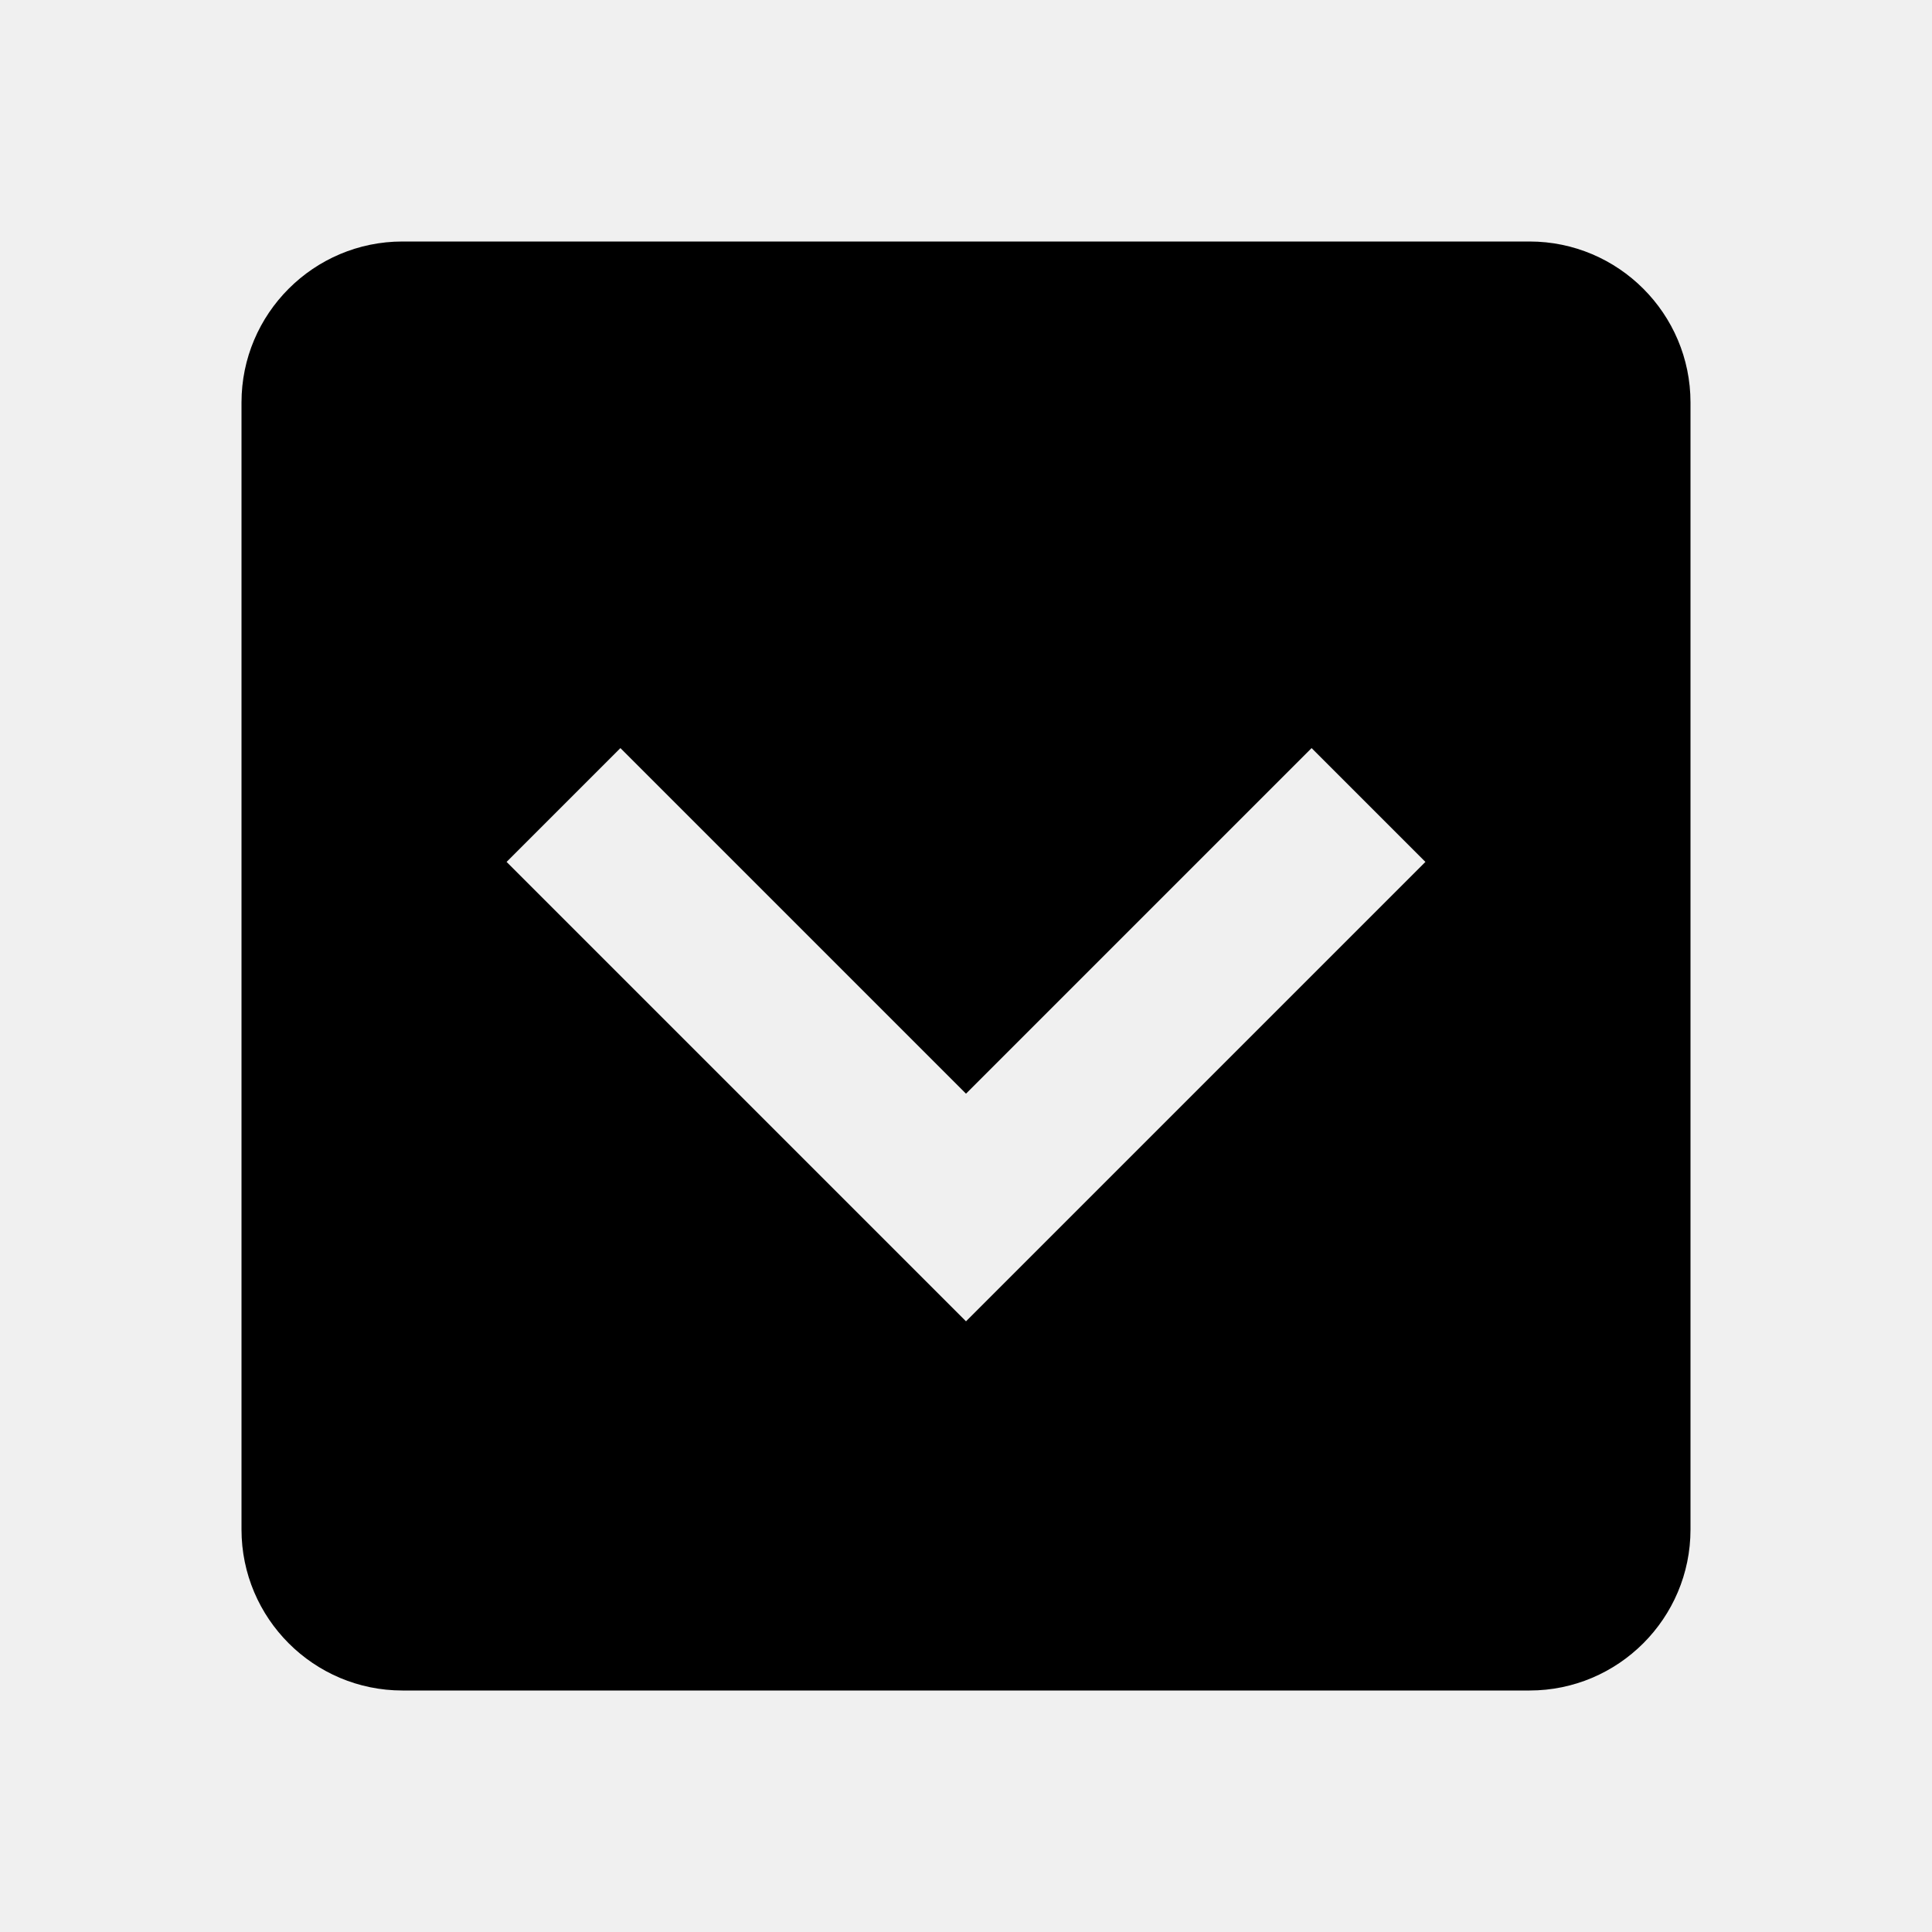
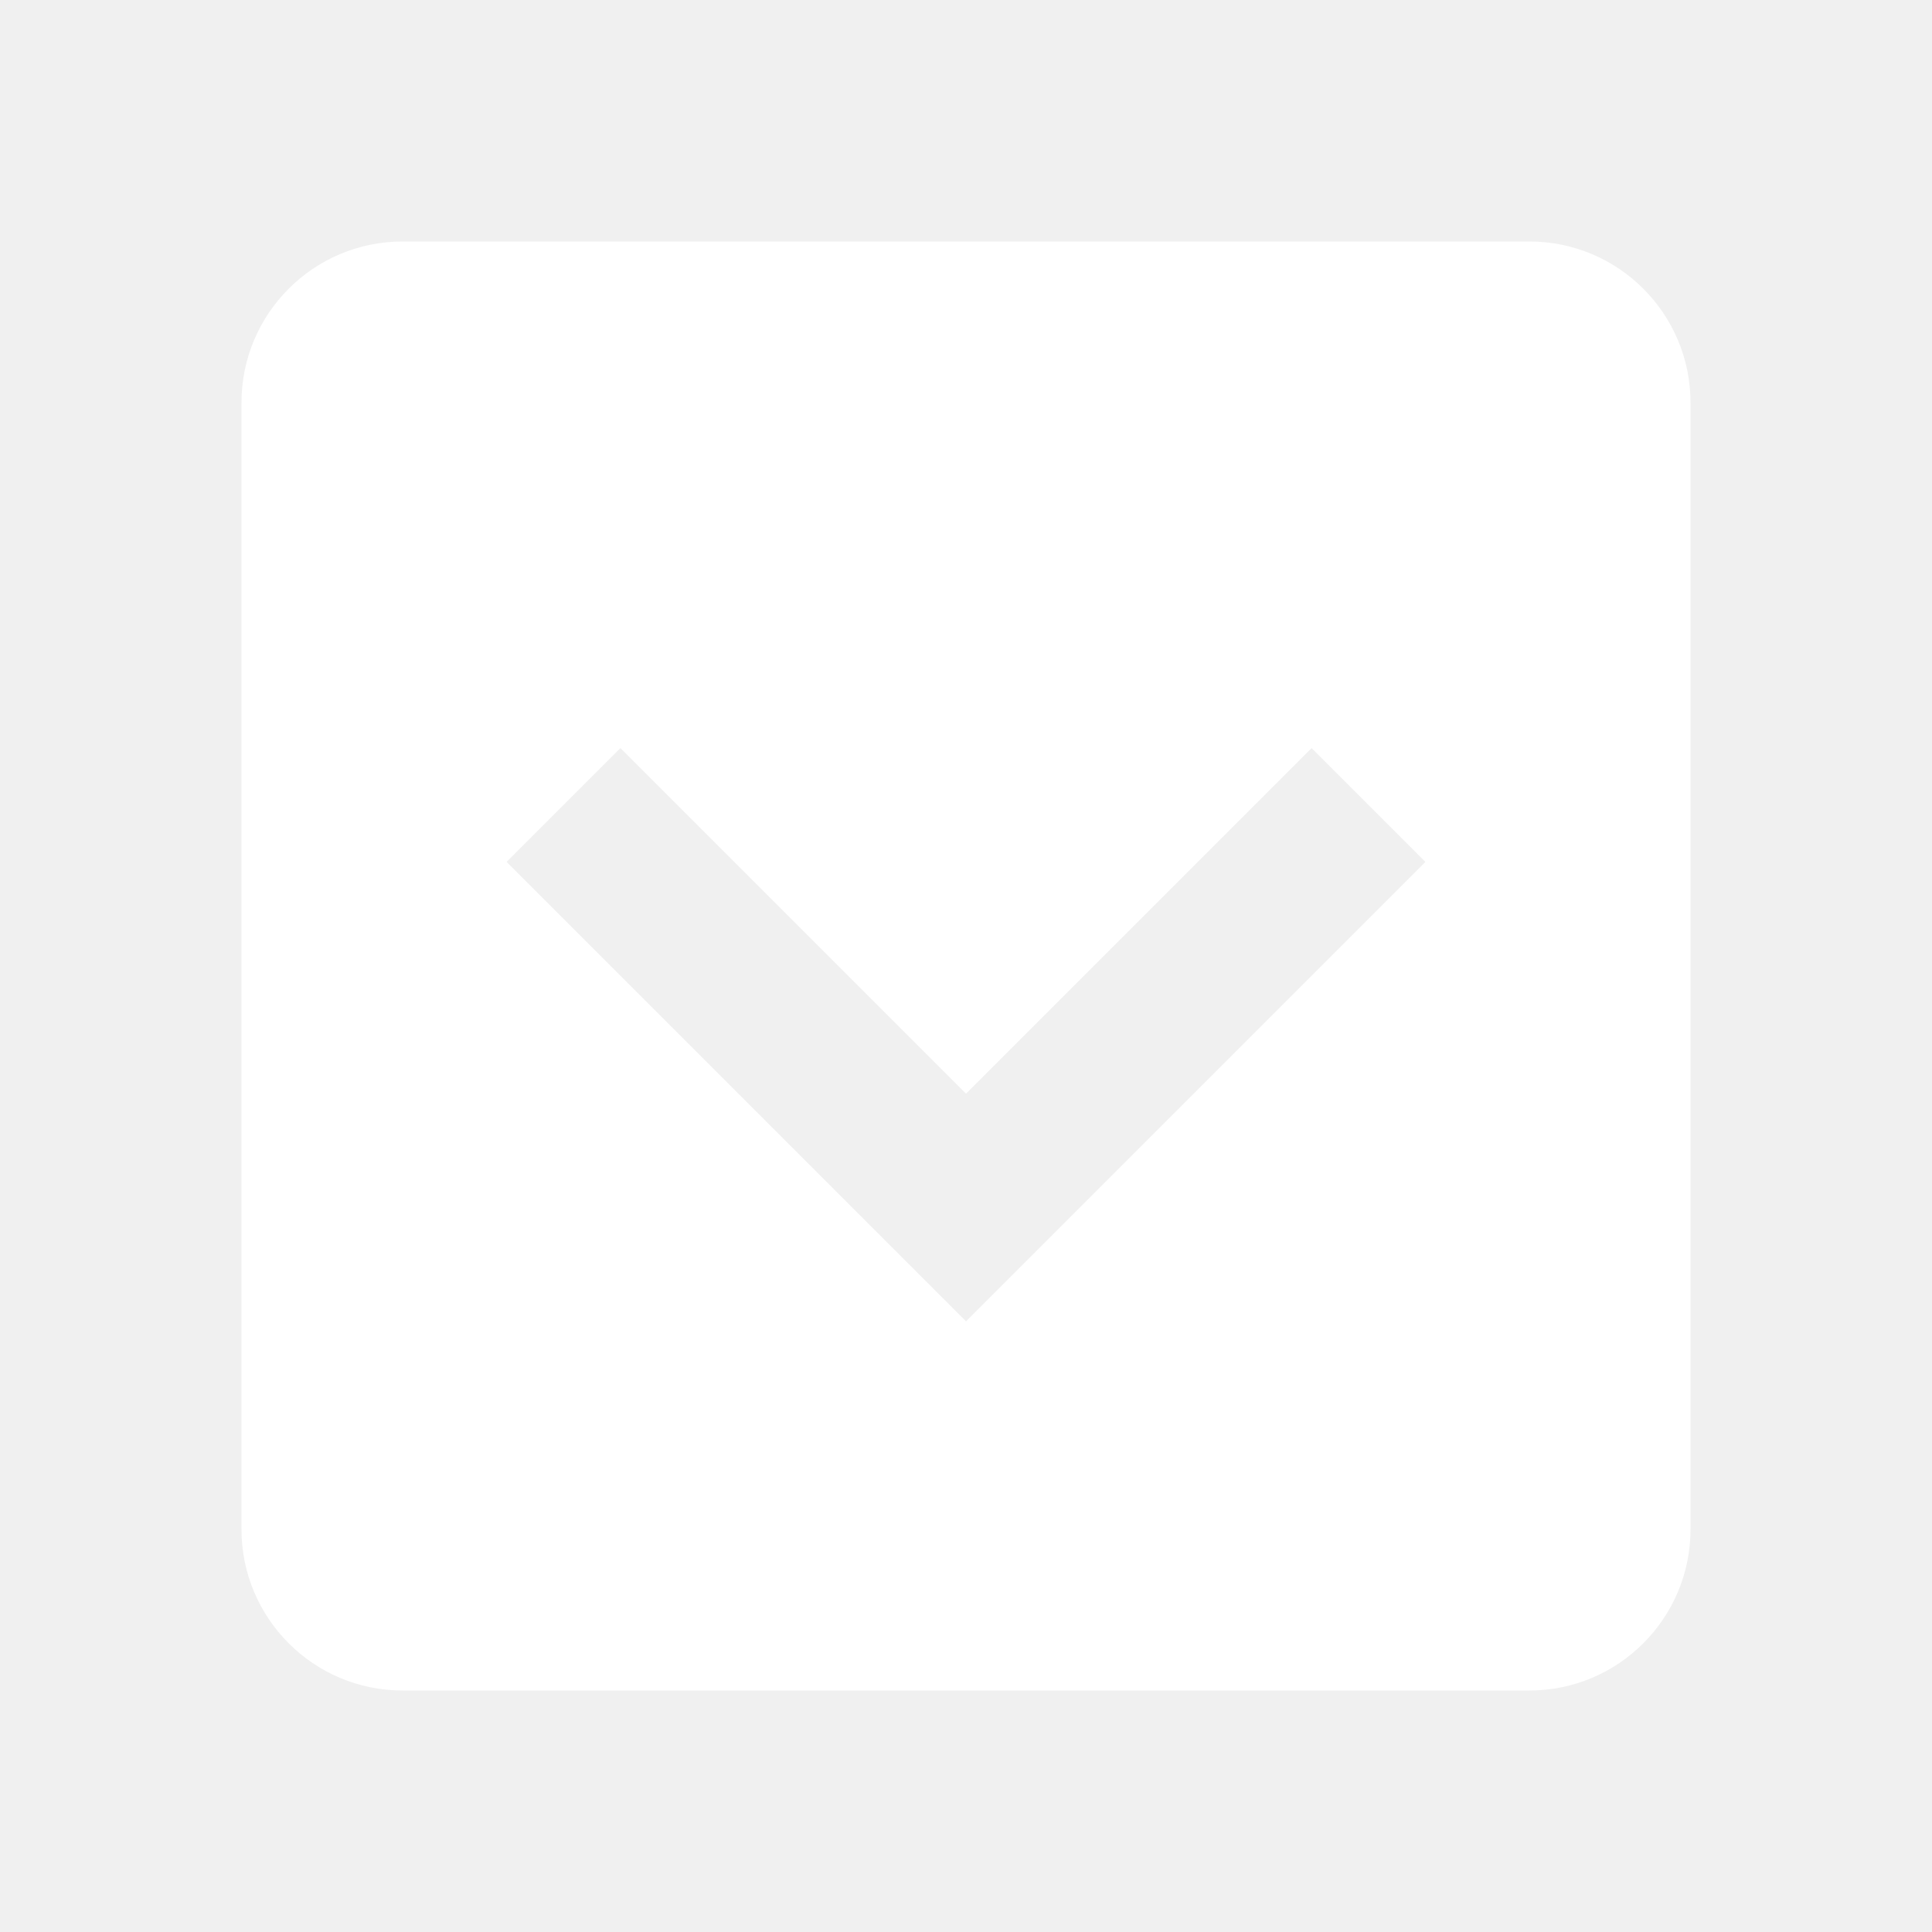
- <svg xmlns="http://www.w3.org/2000/svg" width="24" height="24" viewBox="0 0 24 24">
+ <svg xmlns="http://www.w3.org/2000/svg" fill="#fff" width="24" height="24" viewBox="0 0 24 24">
  <path d="M5,21h14c1.103,0,2-0.897,2-2V5c0-1.103-0.897-2-2-2H5C3.897,3,3,3.897,3,5v14C3,20.103,3.897,21,5,21z M7.707,9.293 L12,13.586l4.293-4.293l1.414,1.414L12,16.414l-5.707-5.707L7.707,9.293z" />
</svg>
